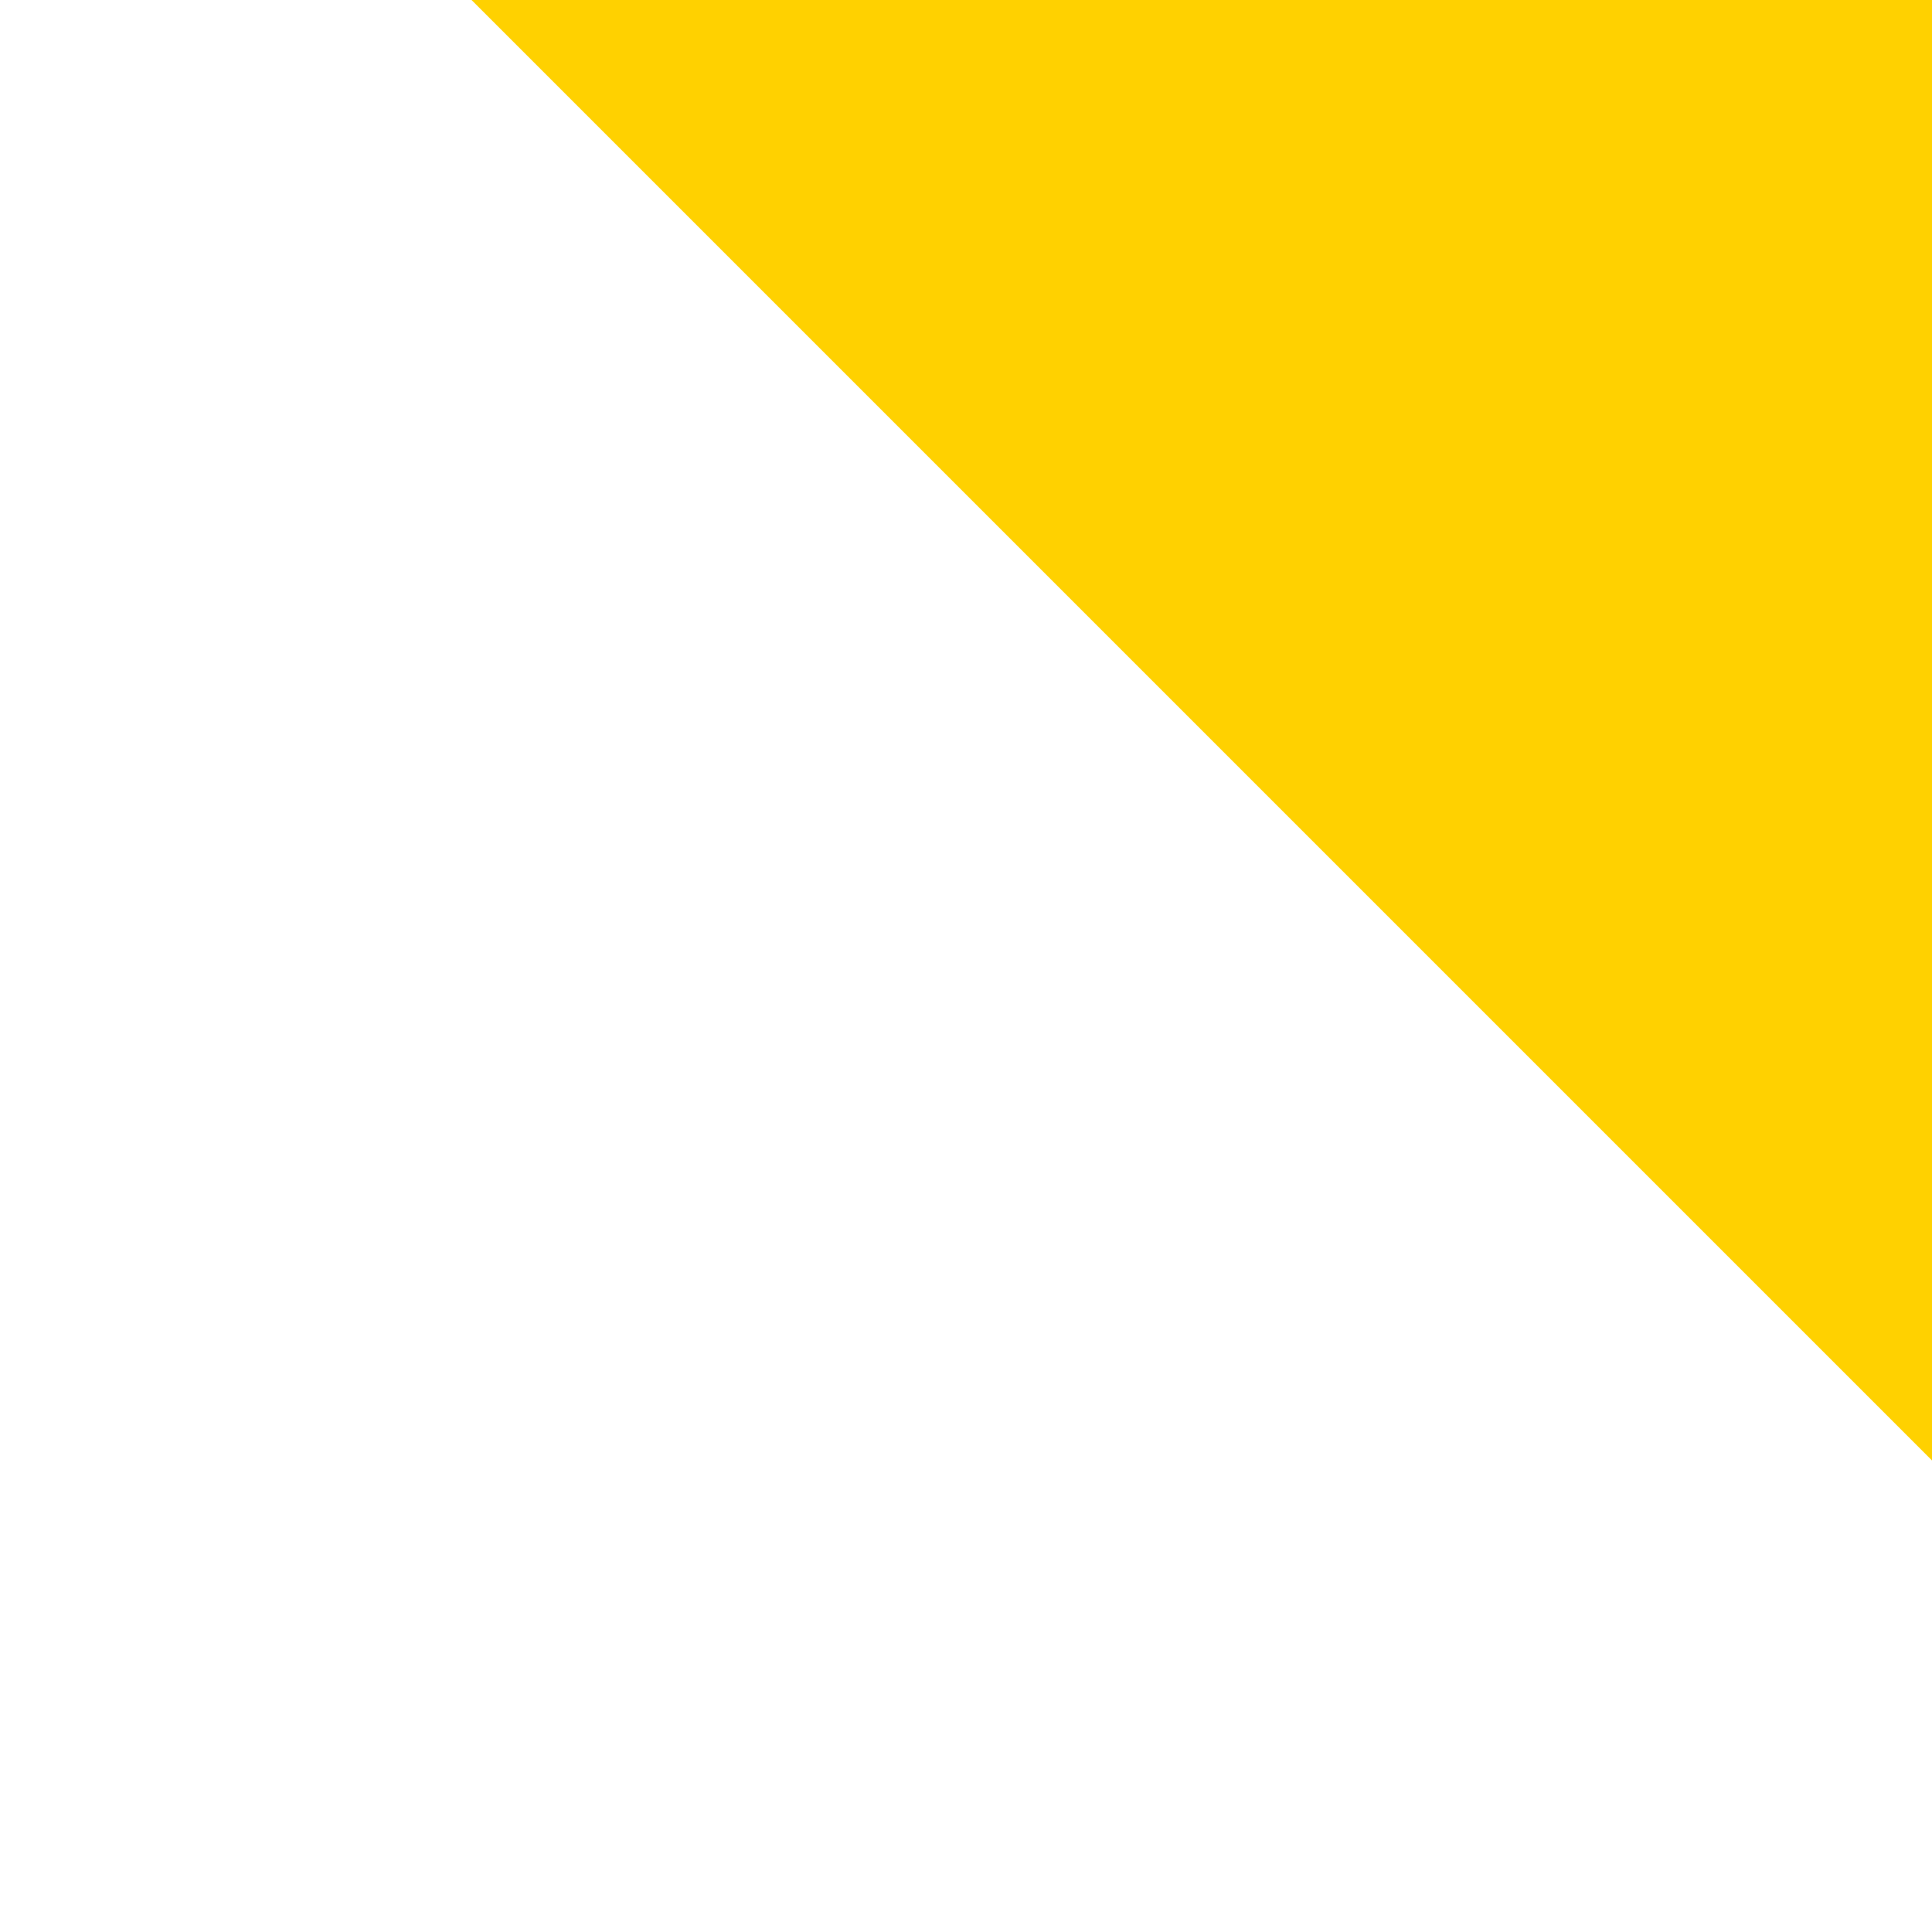
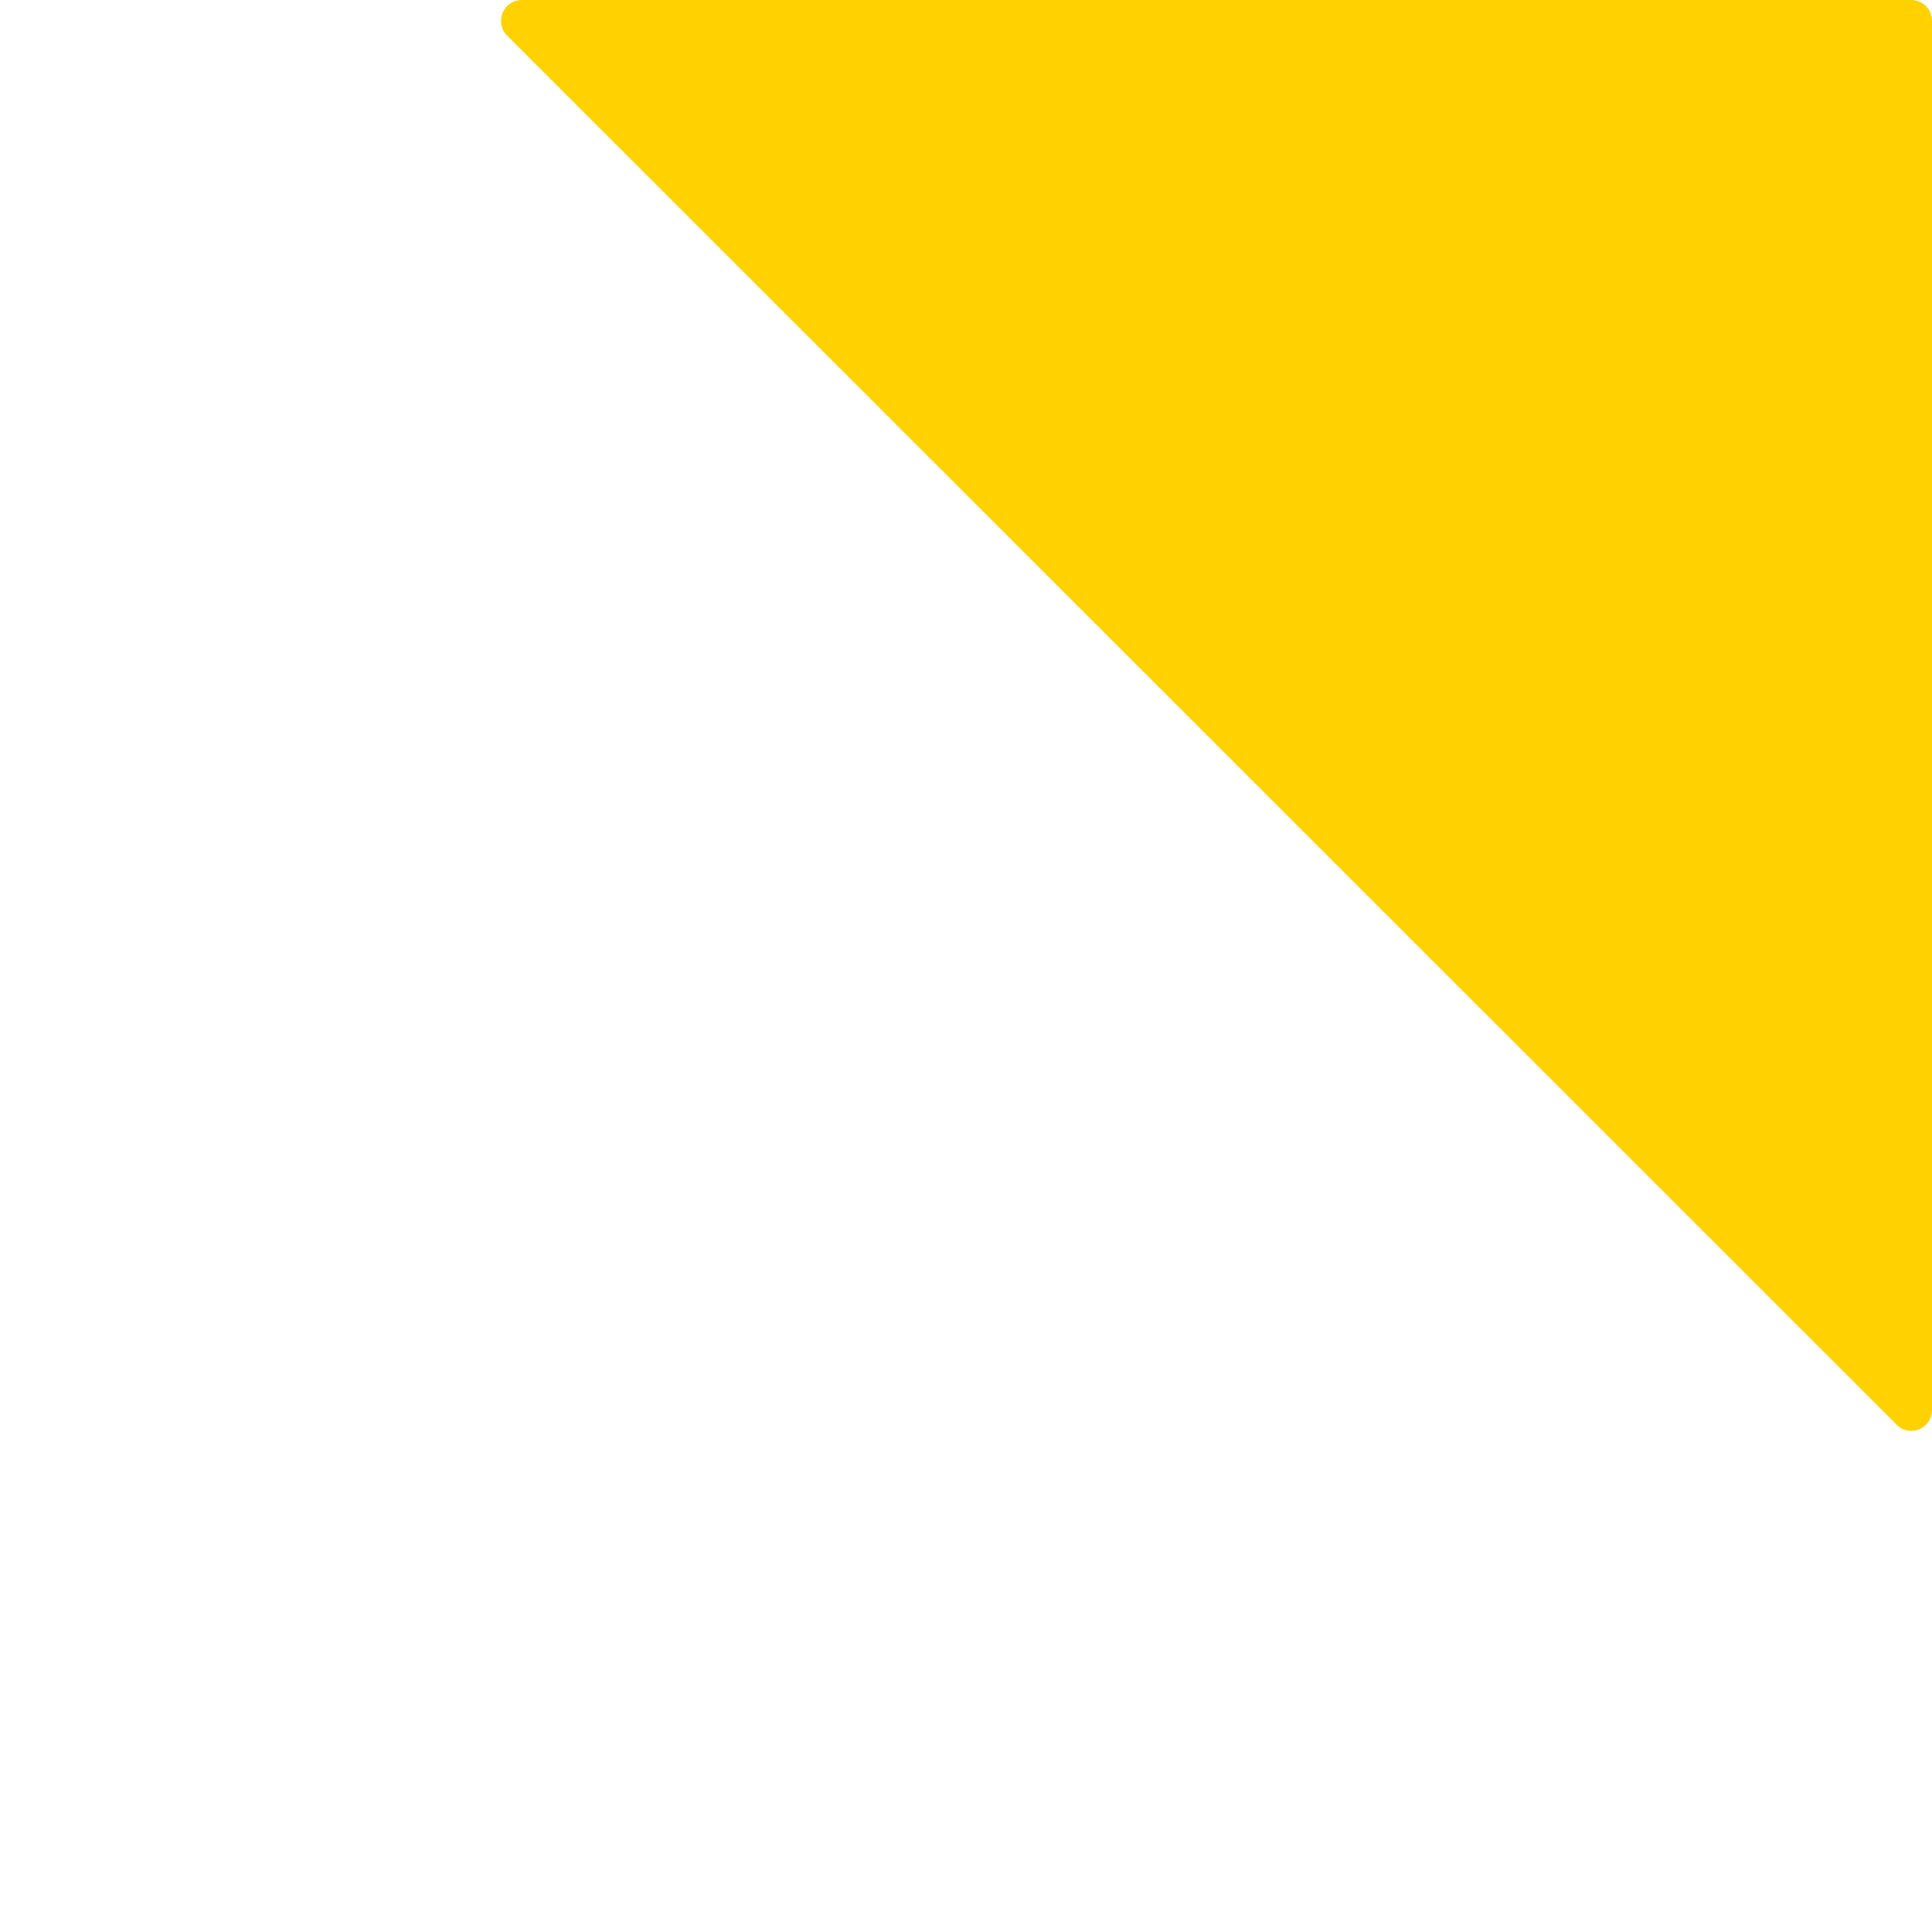
- <svg xmlns="http://www.w3.org/2000/svg" width="463px" height="463px" viewBox="0 0 463 463" version="1.1">
-   <defs />
-   <g id="Page-1" stroke="none" stroke-width="1" fill="none" fill-rule="evenodd">
-     <g id="yellow-triangle" fill="#FFD100">
-       <polygon id="Triangle" points="113 -2.84217094e-14 463 -2.84217094e-14 463 350" />
+ <svg xmlns="http://www.w3.org/2000/svg" version="1.1" id="Layer_1" x="0px" y="0px" viewBox="0 0 463 463" style="enable-background:new 0 0 463 463;" xml:space="preserve">
+   <style type="text/css">
+ 	.st0{fill:#FFD100;}
+ </style>
+   <g id="Page-1">
+     <g id="yellow-triangle">
+       <path id="Triangle" class="st0" d="M125.1,0H458c2.8,0,5,2.2,5,5v332.9c0,4.5-5.4,6.7-8.5,3.5L121.5,8.5    C118.4,5.4,120.6,0,125.1,0z" />
    </g>
  </g>
</svg>
